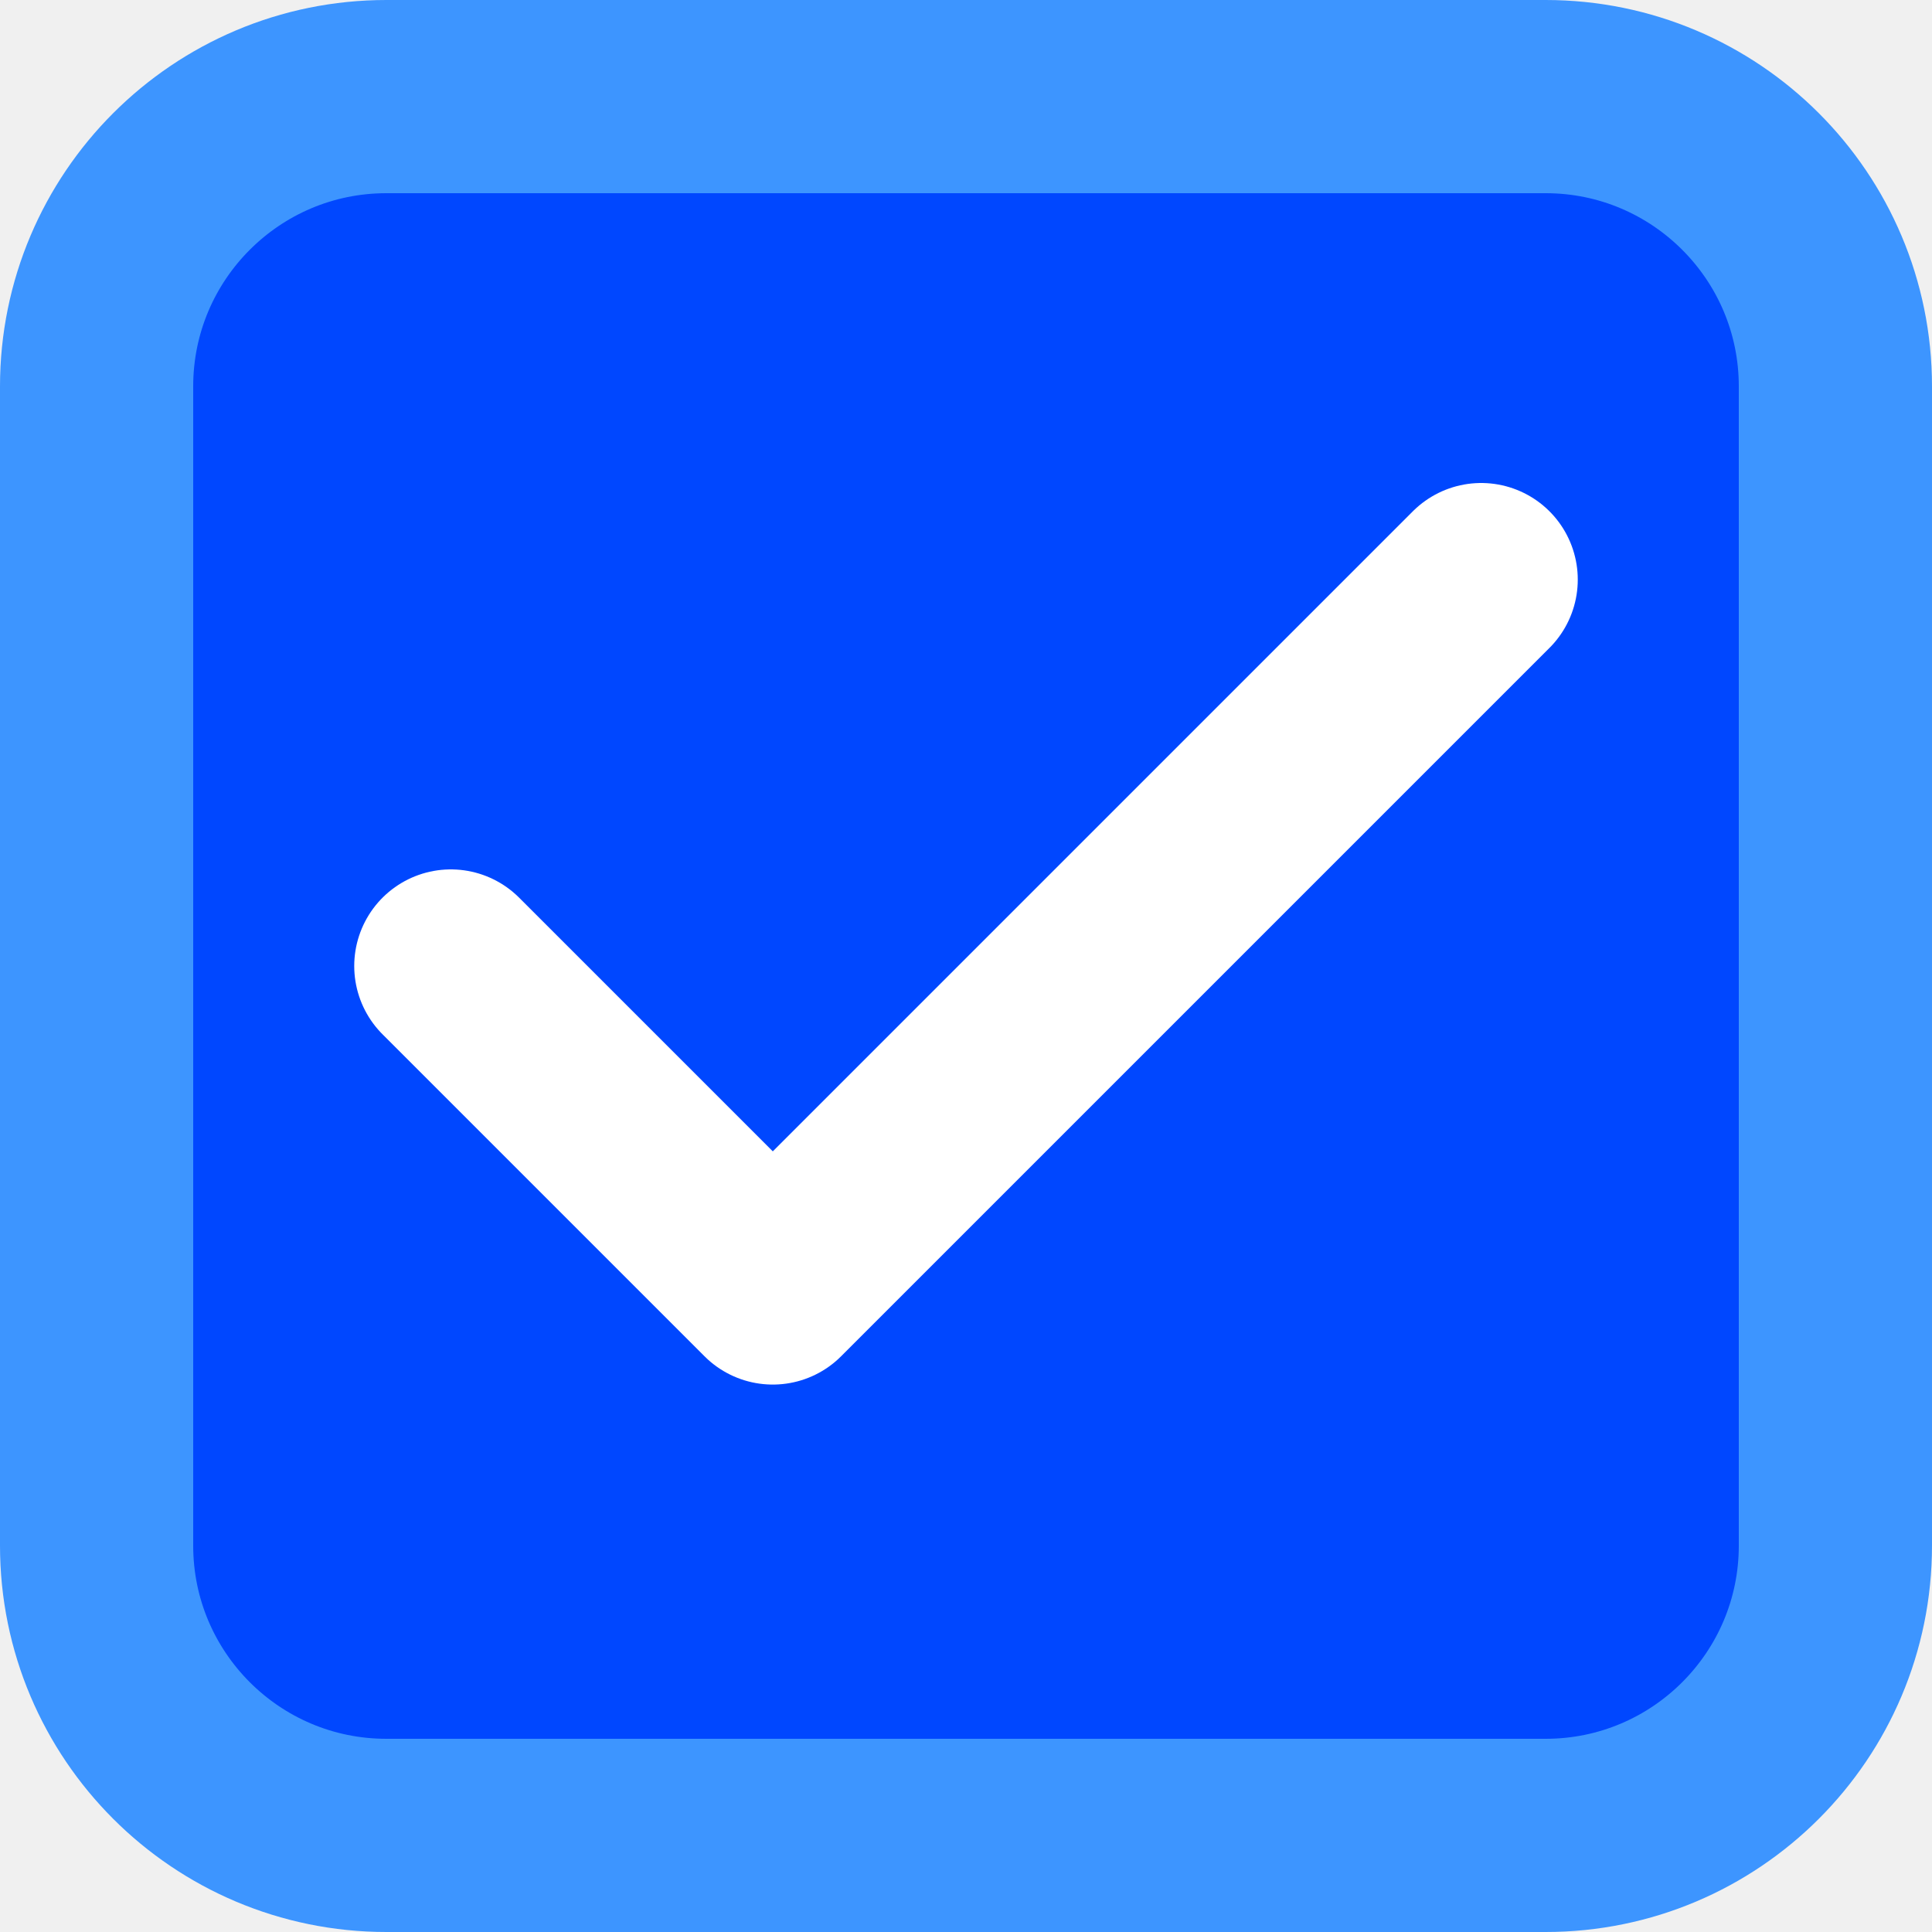
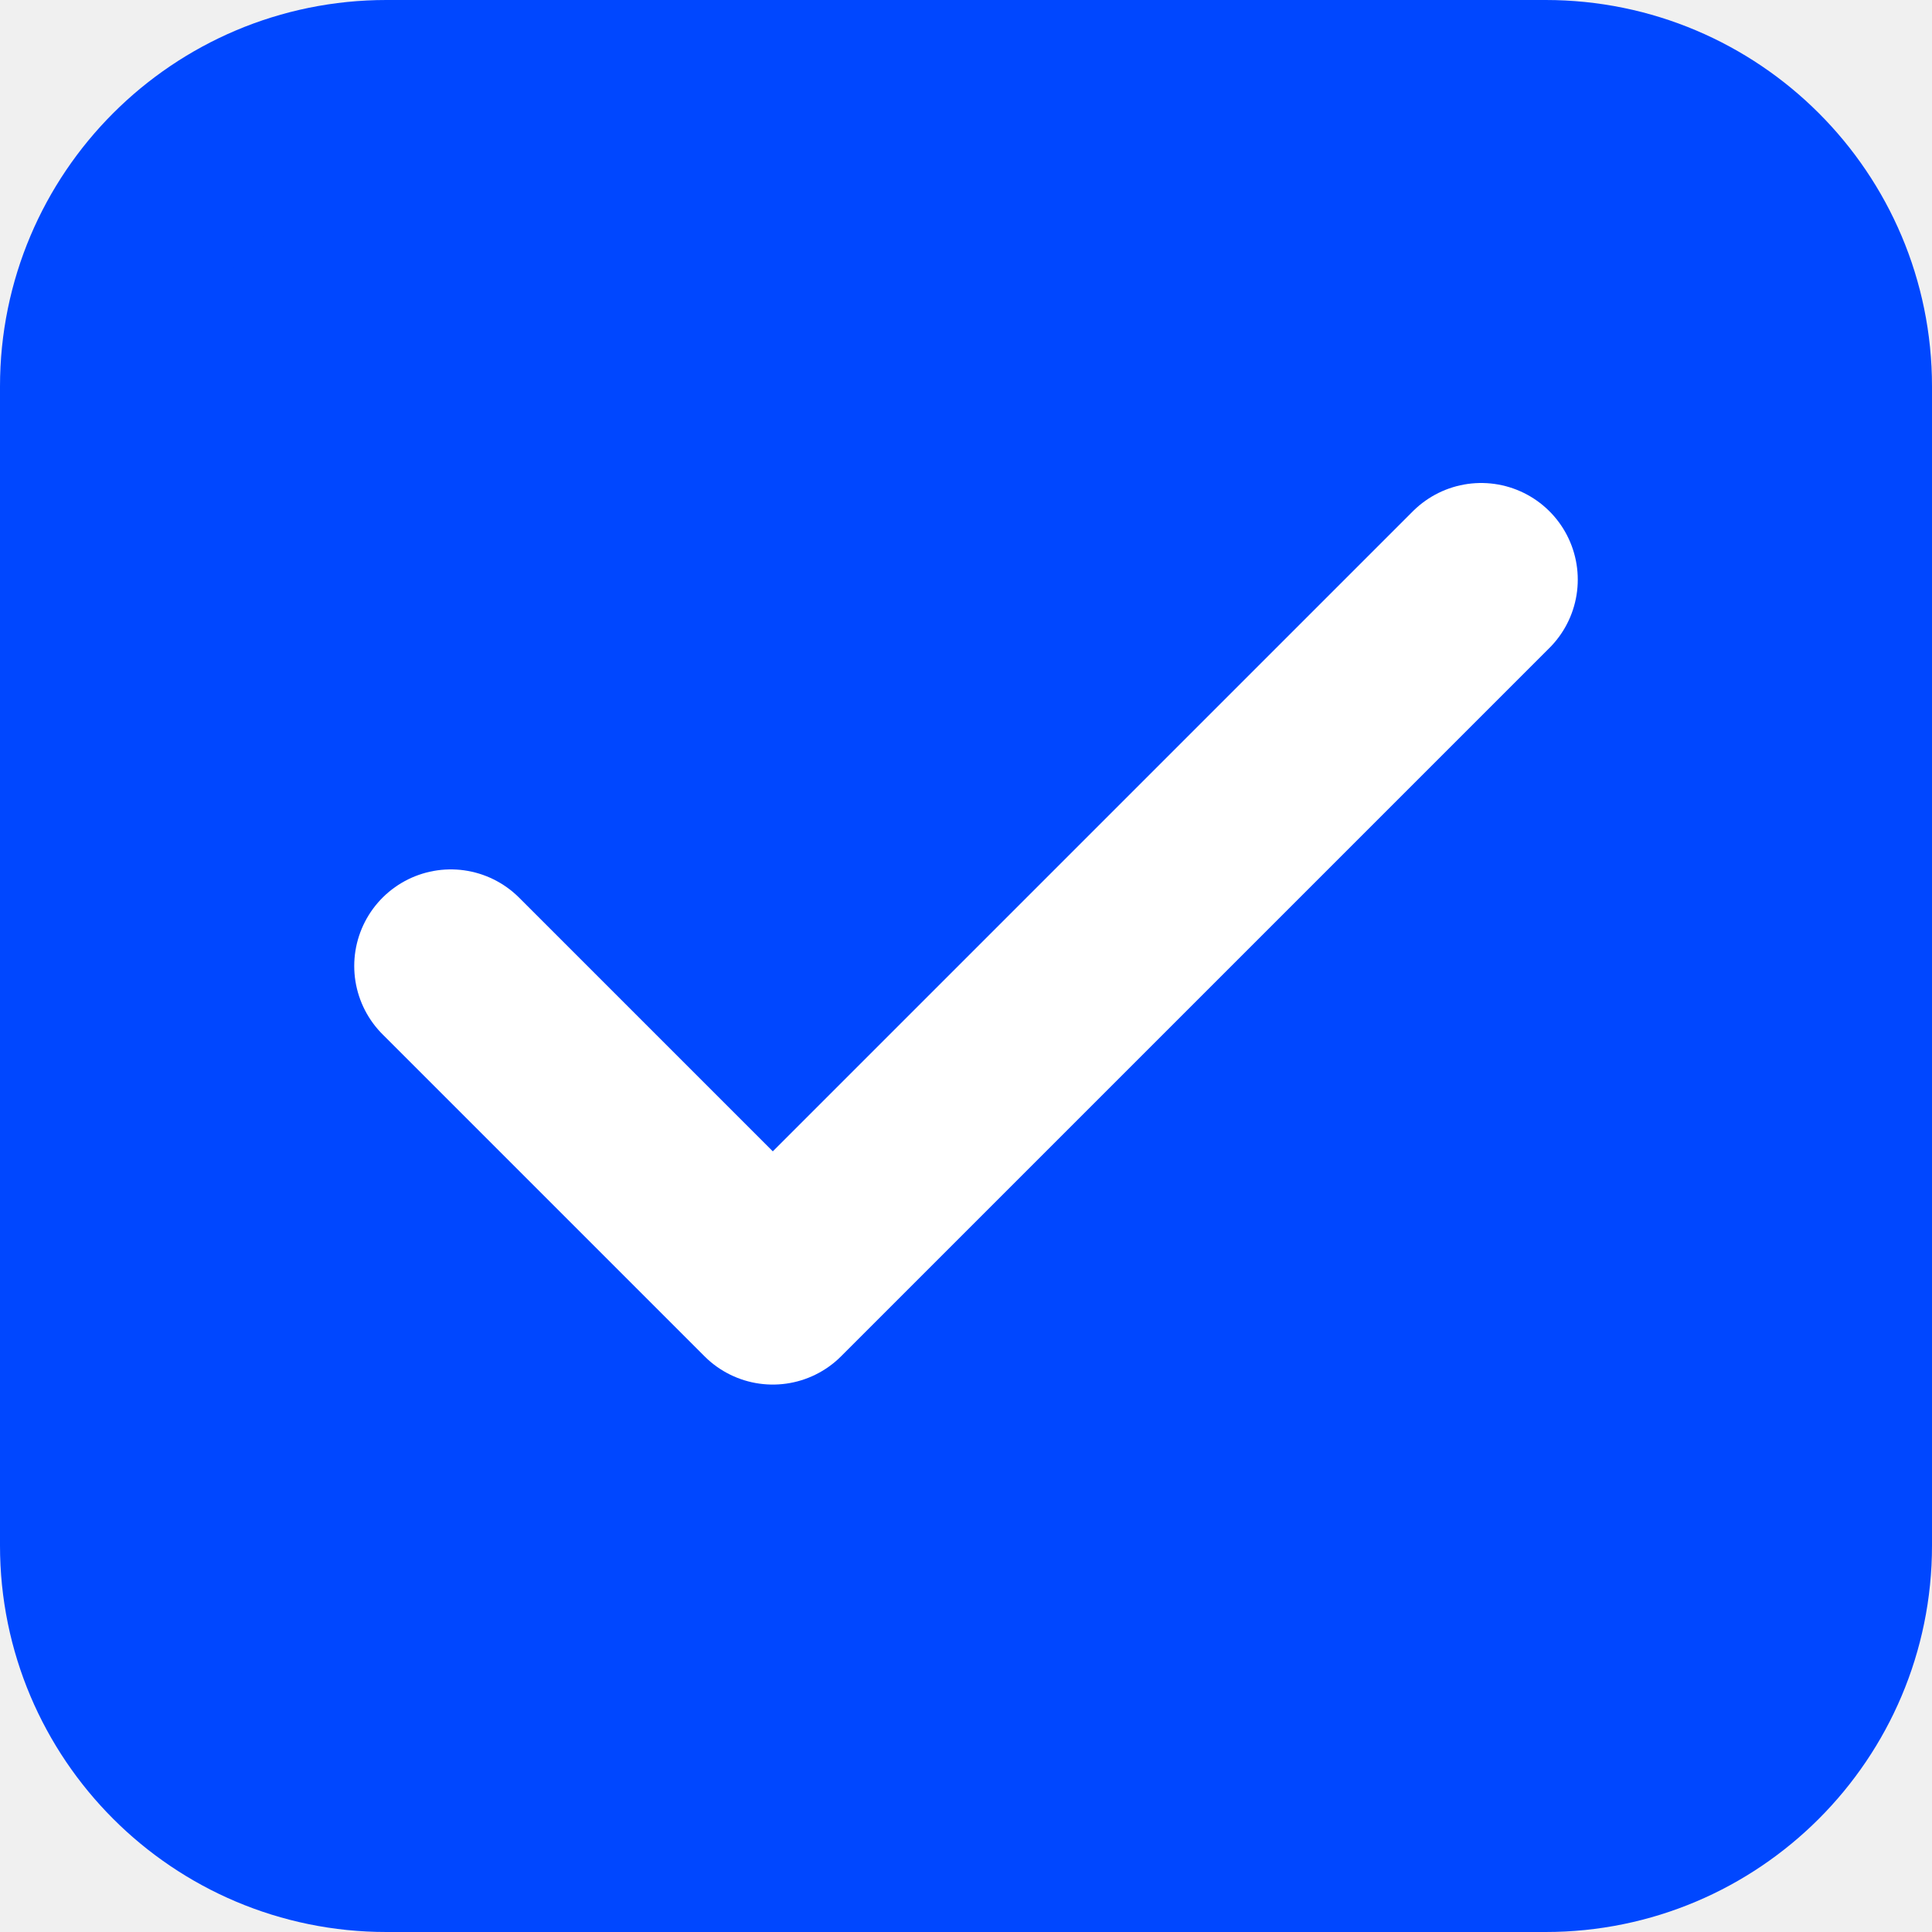
<svg xmlns="http://www.w3.org/2000/svg" width="20" height="20" fill="none">
  <rect width="18" height="18" x="1" y="1" fill="#0047FF" rx="3" />
-   <rect width="18" height="18" x="1" y="1" stroke="#3D95FF" stroke-width="2" rx="3" />
+   <rect width="18" height="18" x="1" y="1" stroke="#0047FF" stroke-width="2" rx="3" />
  <path stroke="#fff" stroke-linecap="round" stroke-linejoin="round" stroke-width="2" d="M15.333 6 8 13.333 4.667 10" />
</svg>
